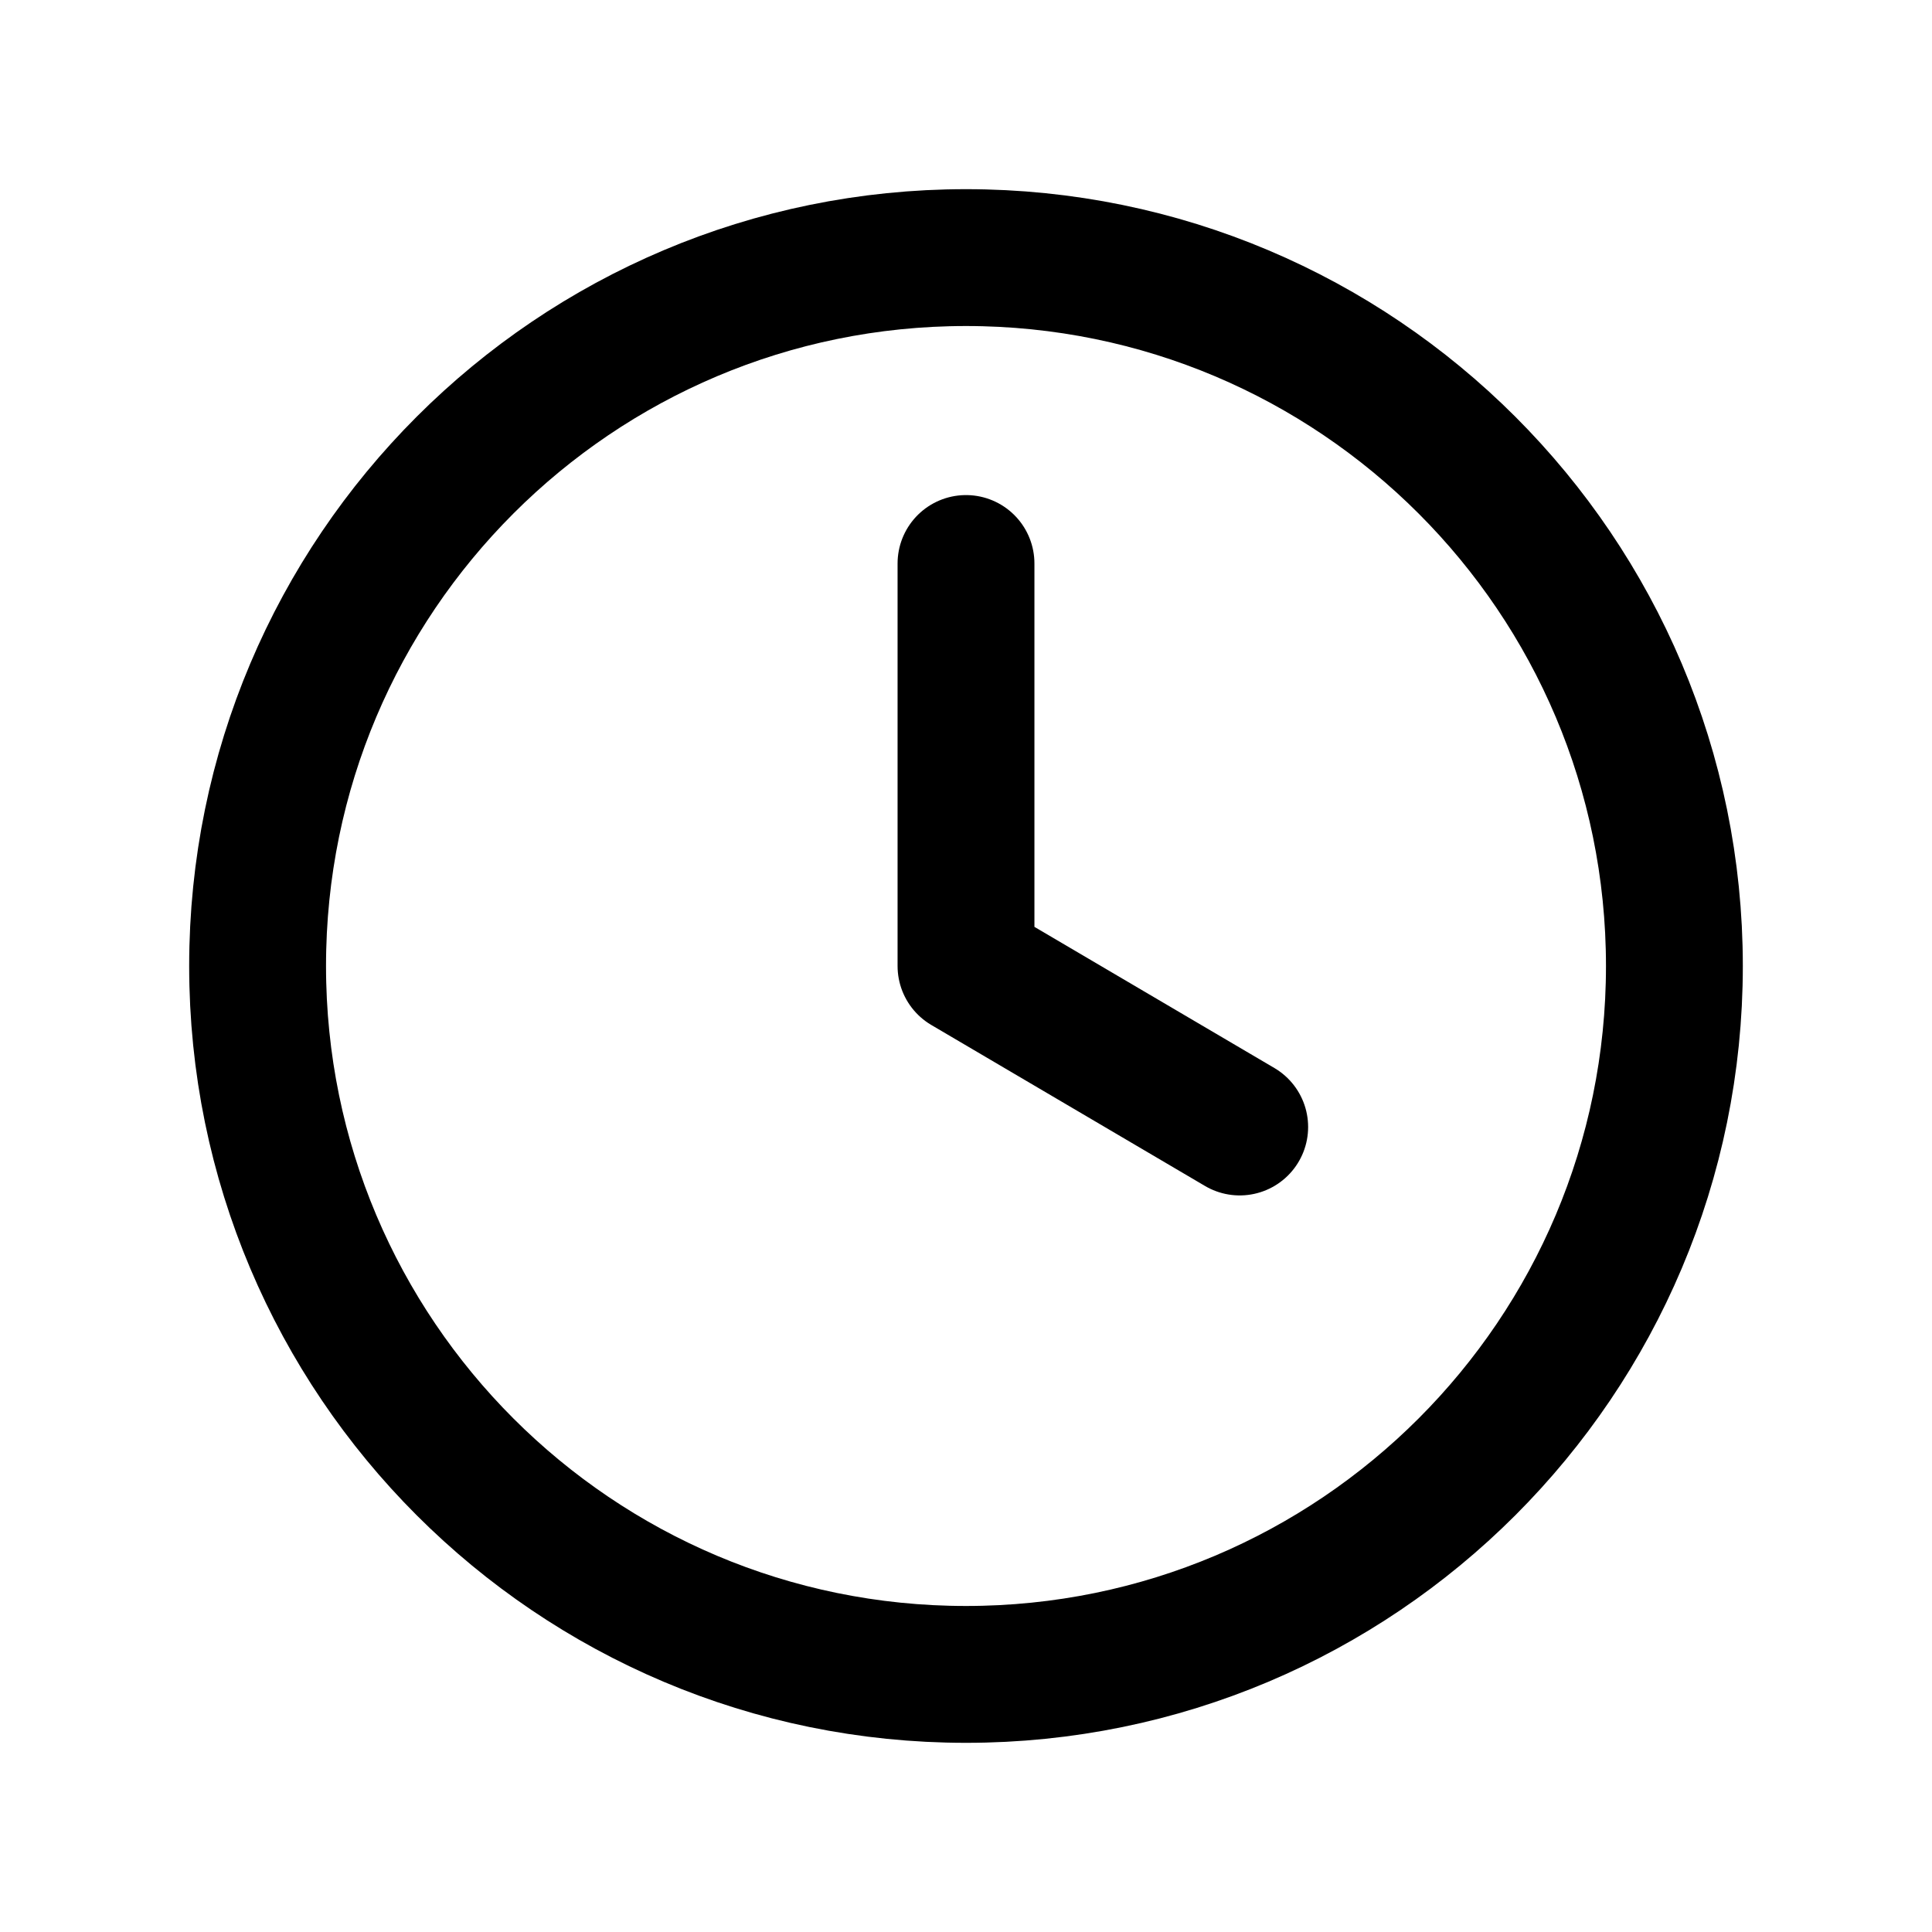
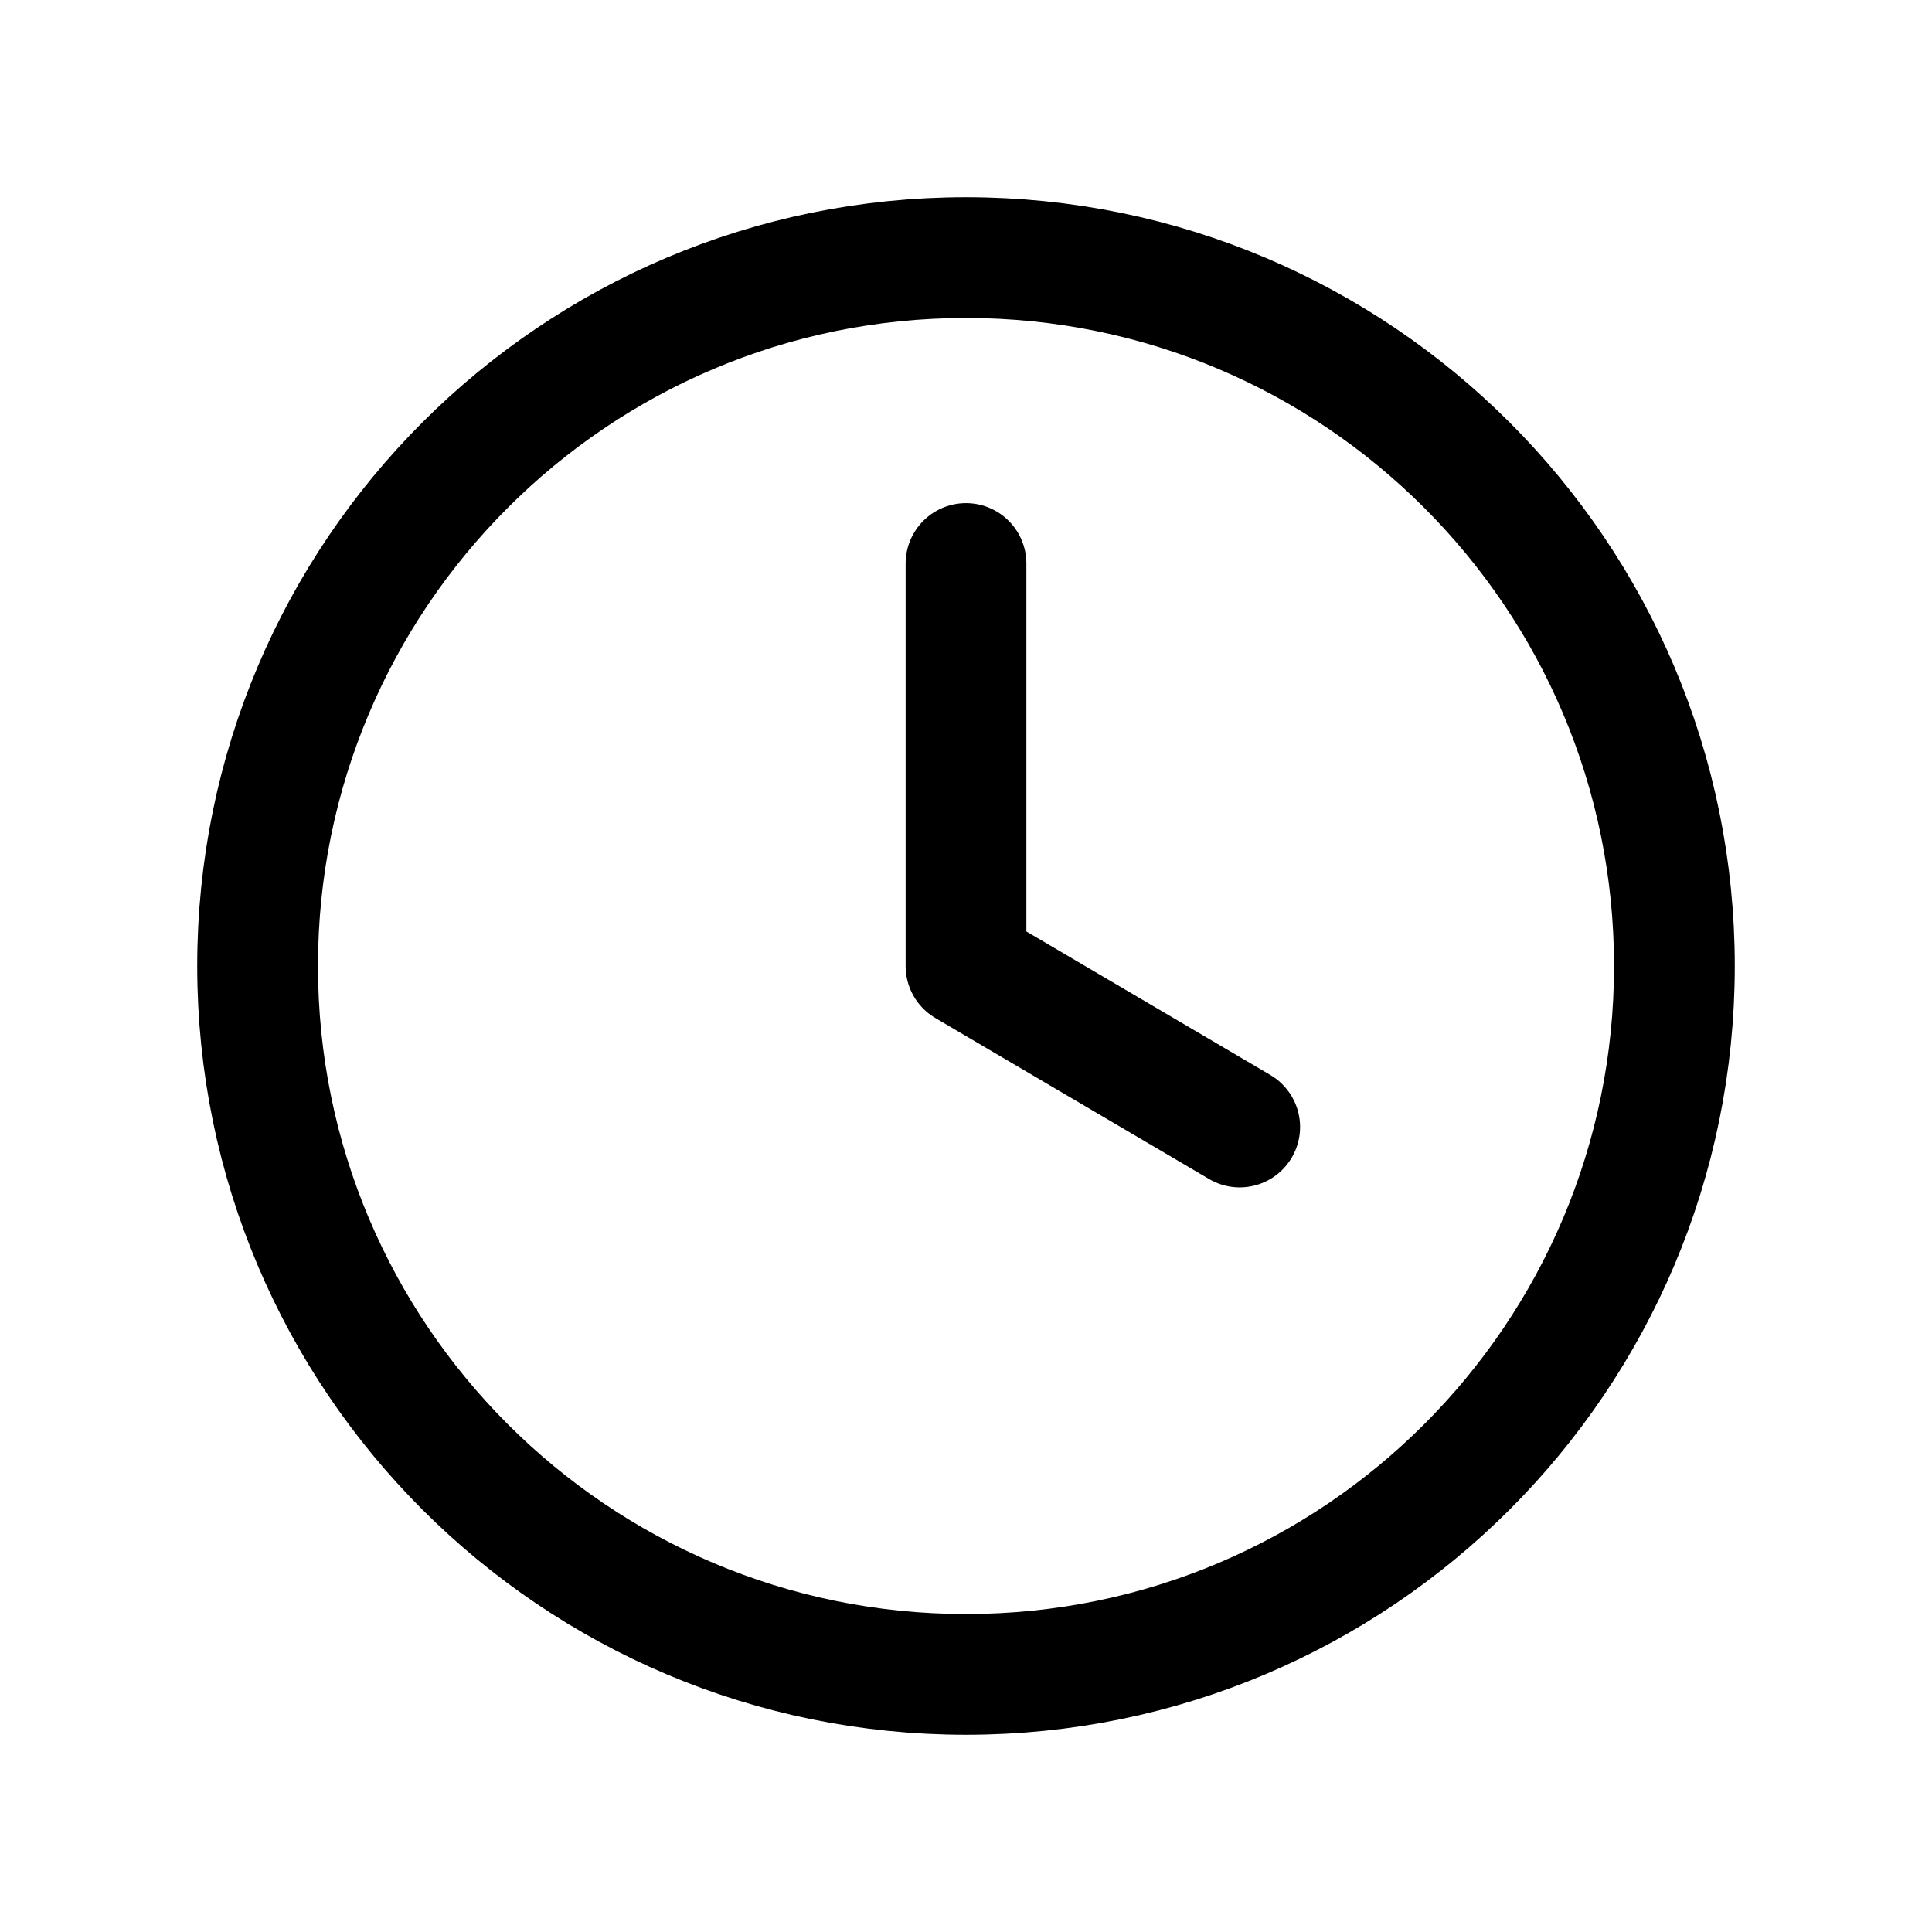
- <svg xmlns="http://www.w3.org/2000/svg" width="24" height="24" viewBox="0 0 24 24" fill="none" stroke="currentColor" stroke-width="1.7" stroke-linecap="round" stroke-linejoin="round" role="img" aria-label="clock">
+ <svg xmlns="http://www.w3.org/2000/svg" width="24" height="24" viewBox="0 0 24 24" fill="none" stroke="currentColor" stroke-width="1.5" stroke-linecap="round" stroke-linejoin="round" role="img" aria-label="clock">
  <circle cx="12" cy="12" r="8.8" />
  <path d="M12 7v5l3.4 2" />
</svg>
